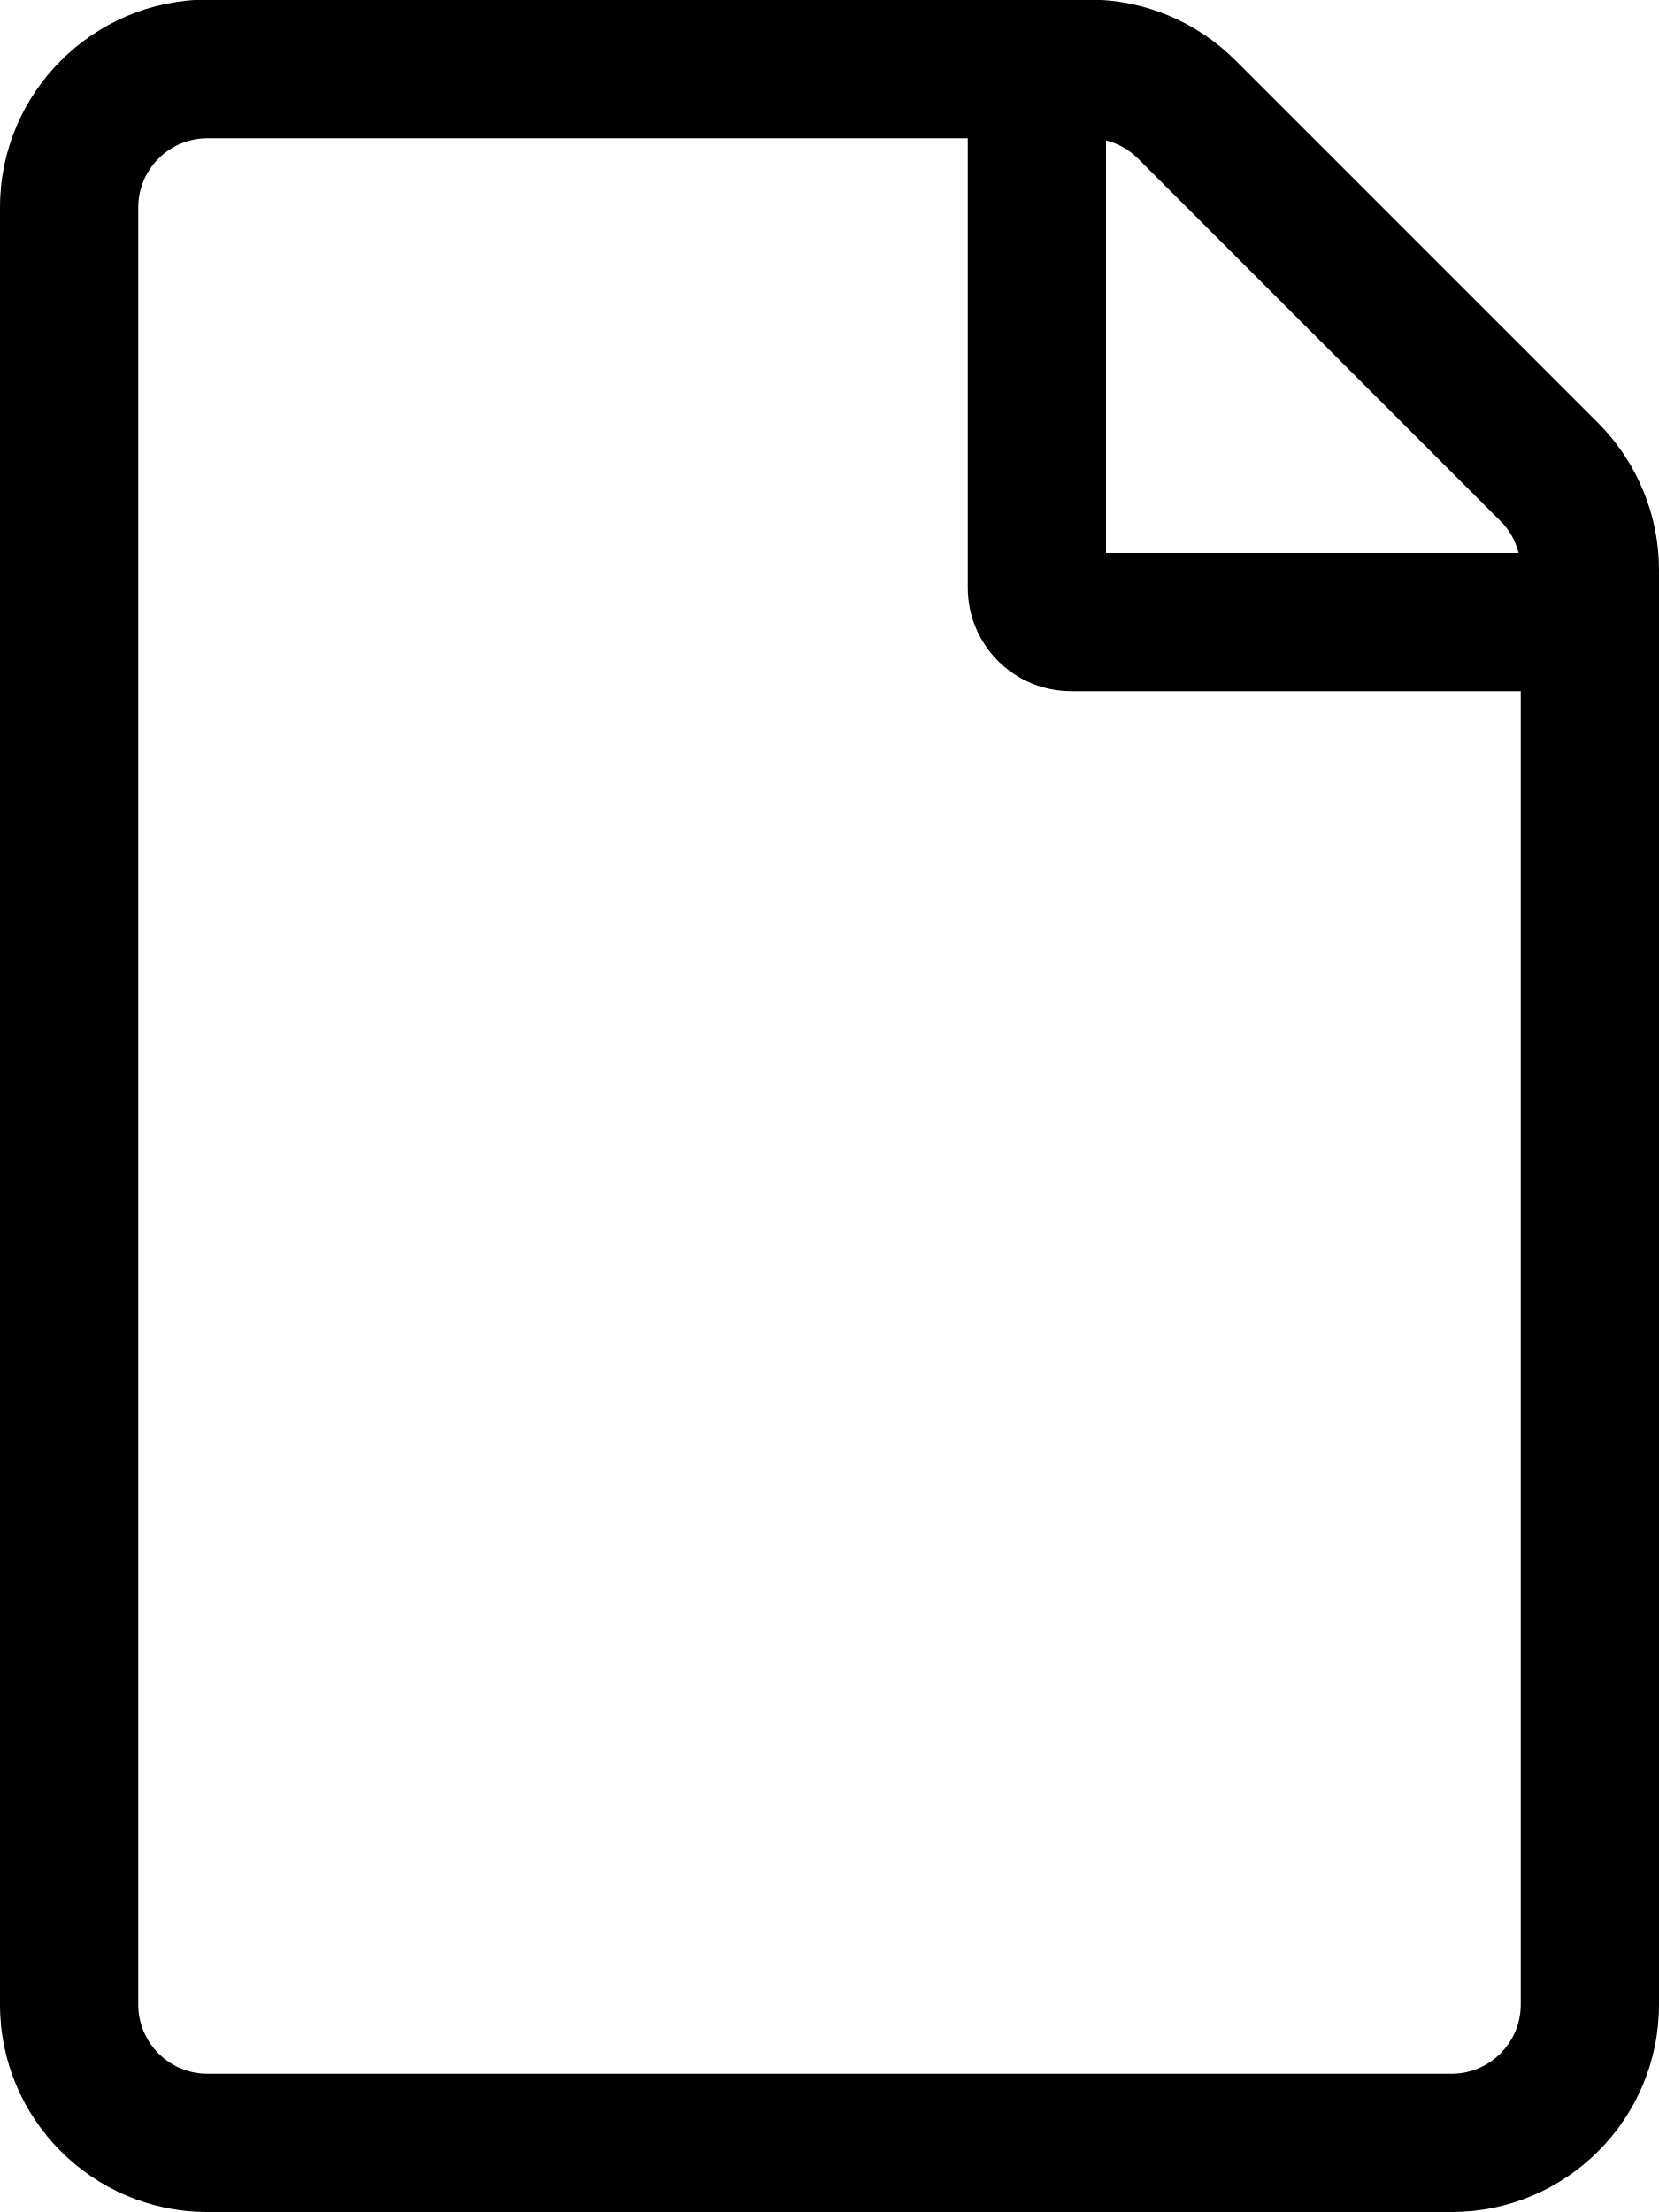
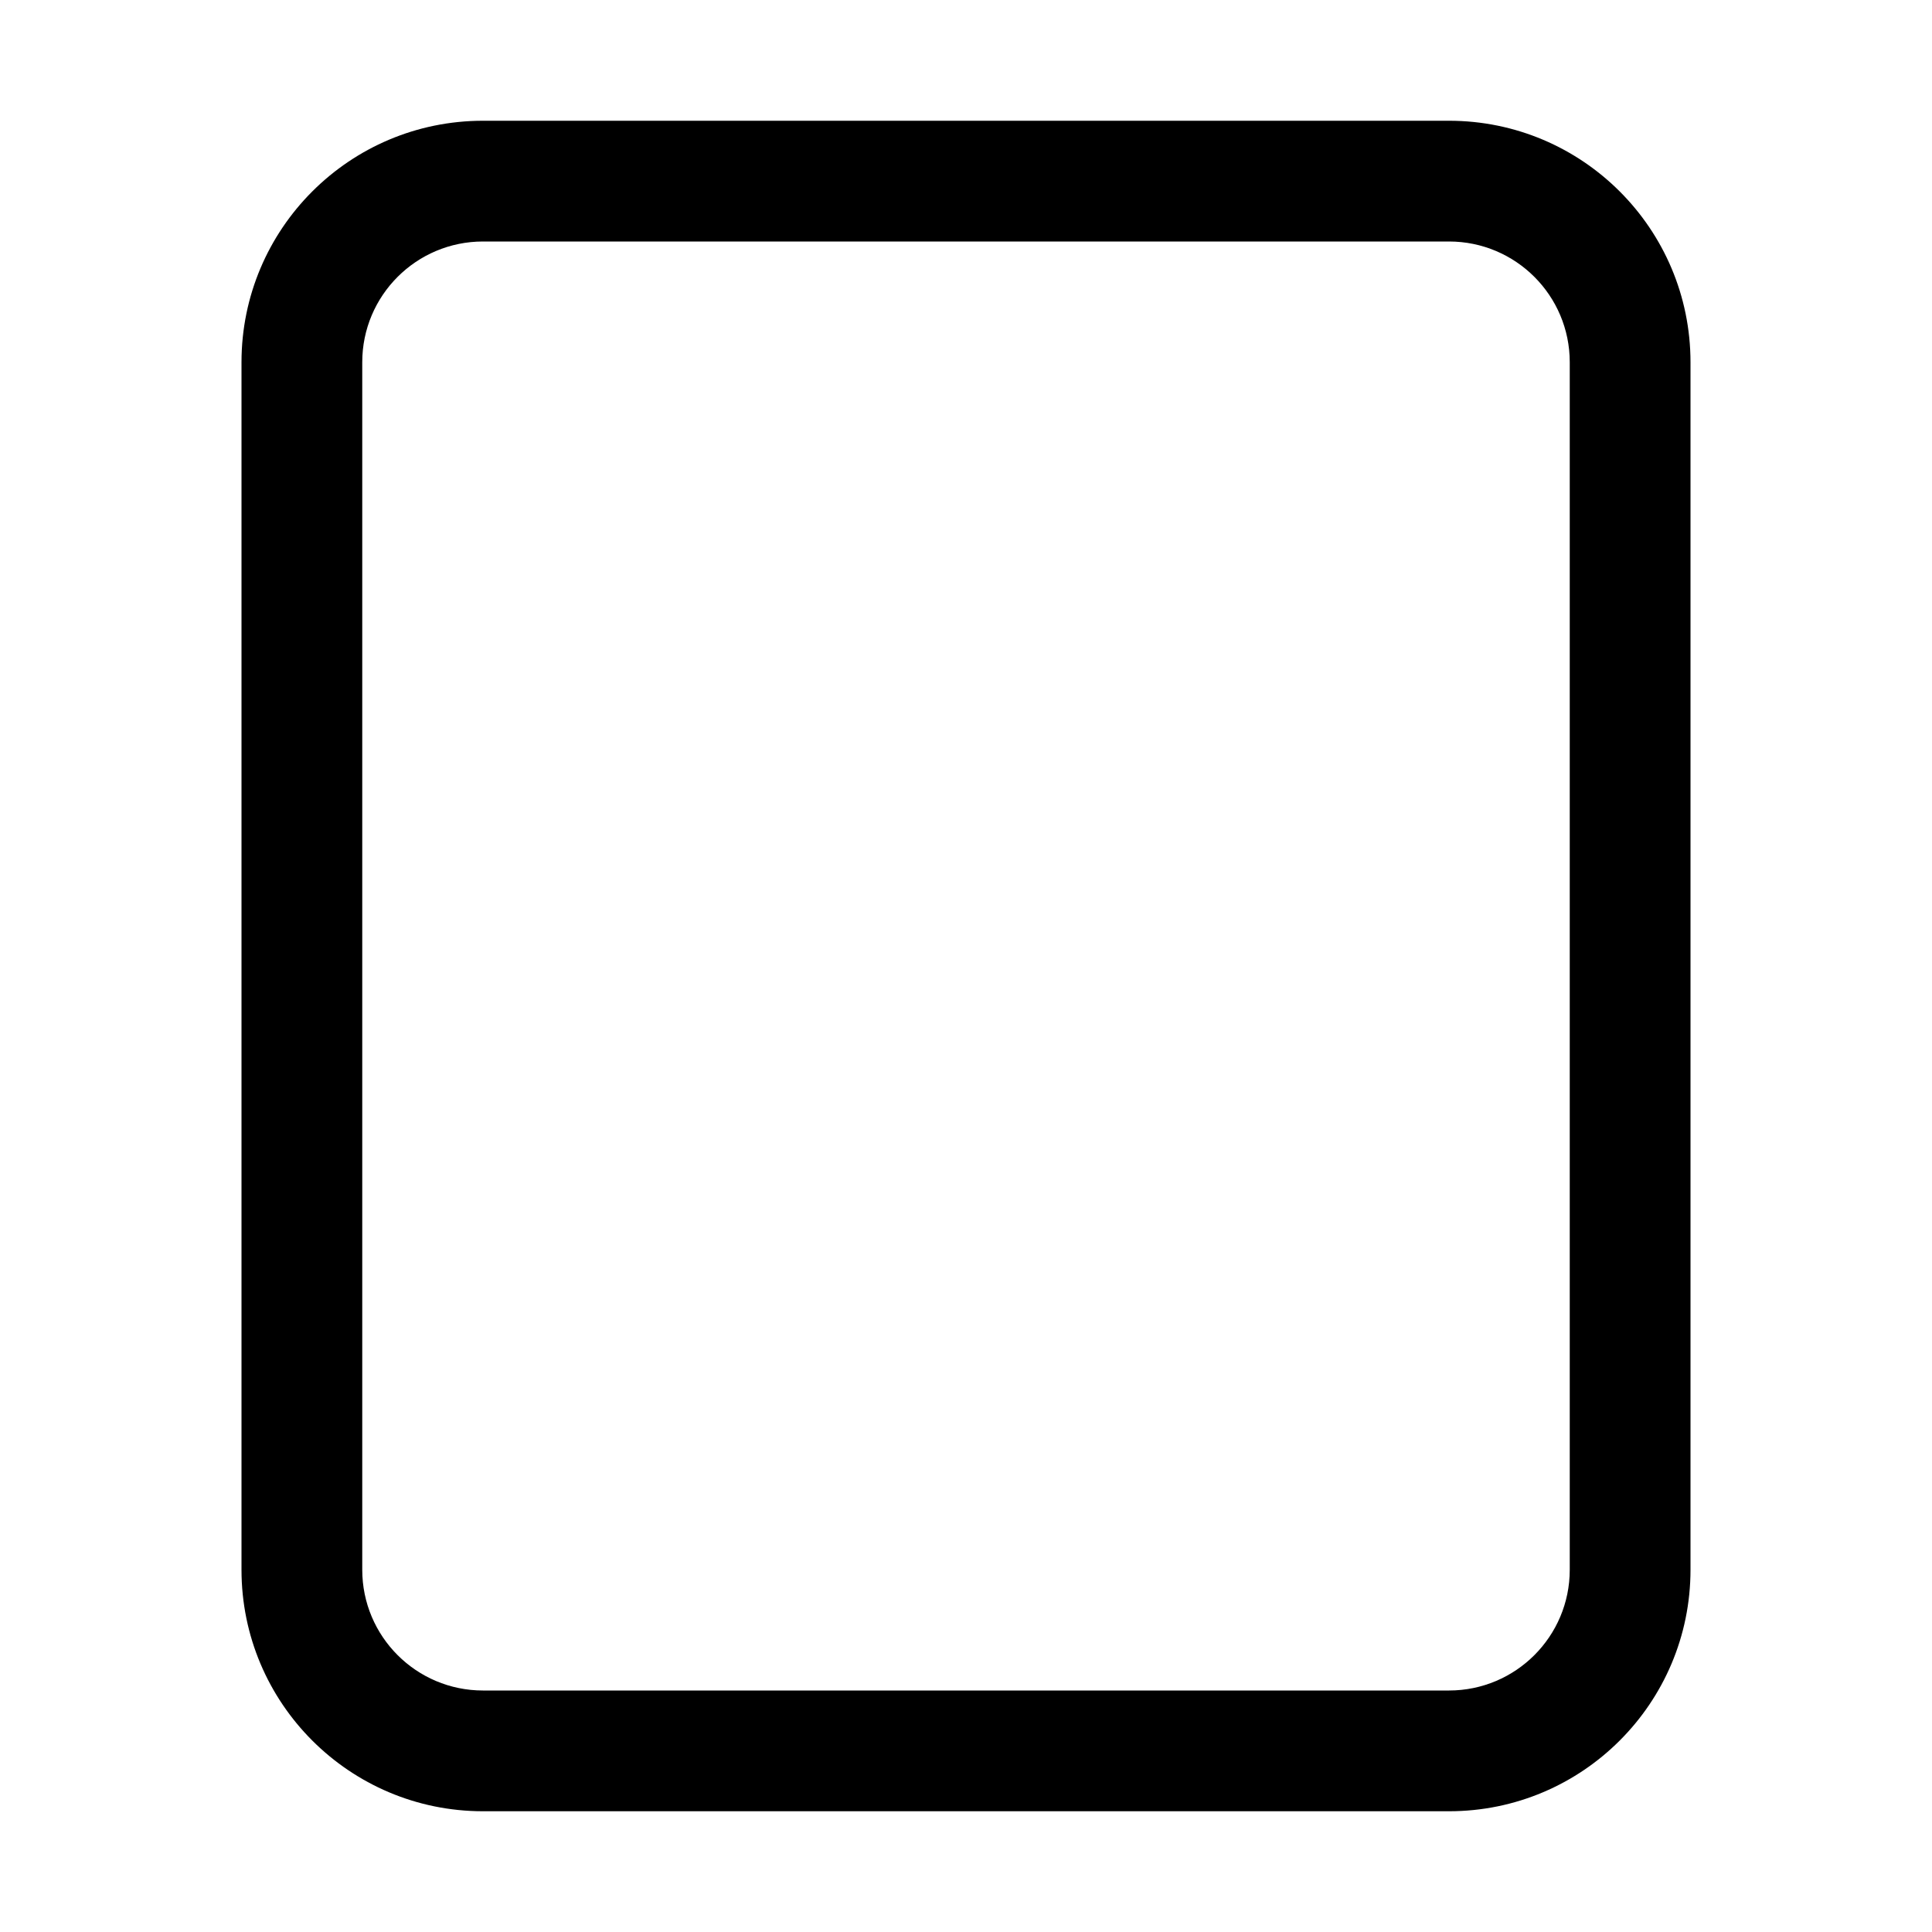
- <svg xmlns="http://www.w3.org/2000/svg" viewBox="0 0 384 512">
-   <path d="M369.9 97.9L286 14C277 5 264.8-.1 252.1-.1H48C21.5 0 0 21.5 0 48v416c0 26.5 21.5 48 48 48h288c26.5 0 48-21.5 48-48V131.9c0-12.7-5.1-25-14.1-34zm-22.6 22.7c2.1 2.1 3.5 4.6 4.2 7.4H256V32.5c2.8.7 5.3 2.1 7.4 4.2l83.9 83.9zM336 480H48c-8.8 0-16-7.2-16-16V48c0-8.8 7.2-16 16-16h176v104c0 13.3 10.7 24 24 24h104v304c0 8.8-7.2 16-16 16z" />
+ <svg xmlns="http://www.w3.org/2000/svg" class="bi bi-file" width="1em" height="1em" viewBox="0 0 16 16" fill="currentColor">
+   <path fill-rule="evenodd" d="M4 1h8a2 2 0 012 2v10a2 2 0 01-2 2H4a2 2 0 01-2-2V3a2 2 0 012-2zm0 1a1 1 0 00-1 1v10a1 1 0 001 1h8a1 1 0 001-1V3a1 1 0 00-1-1H4z" clip-rule="evenodd" />
</svg>
